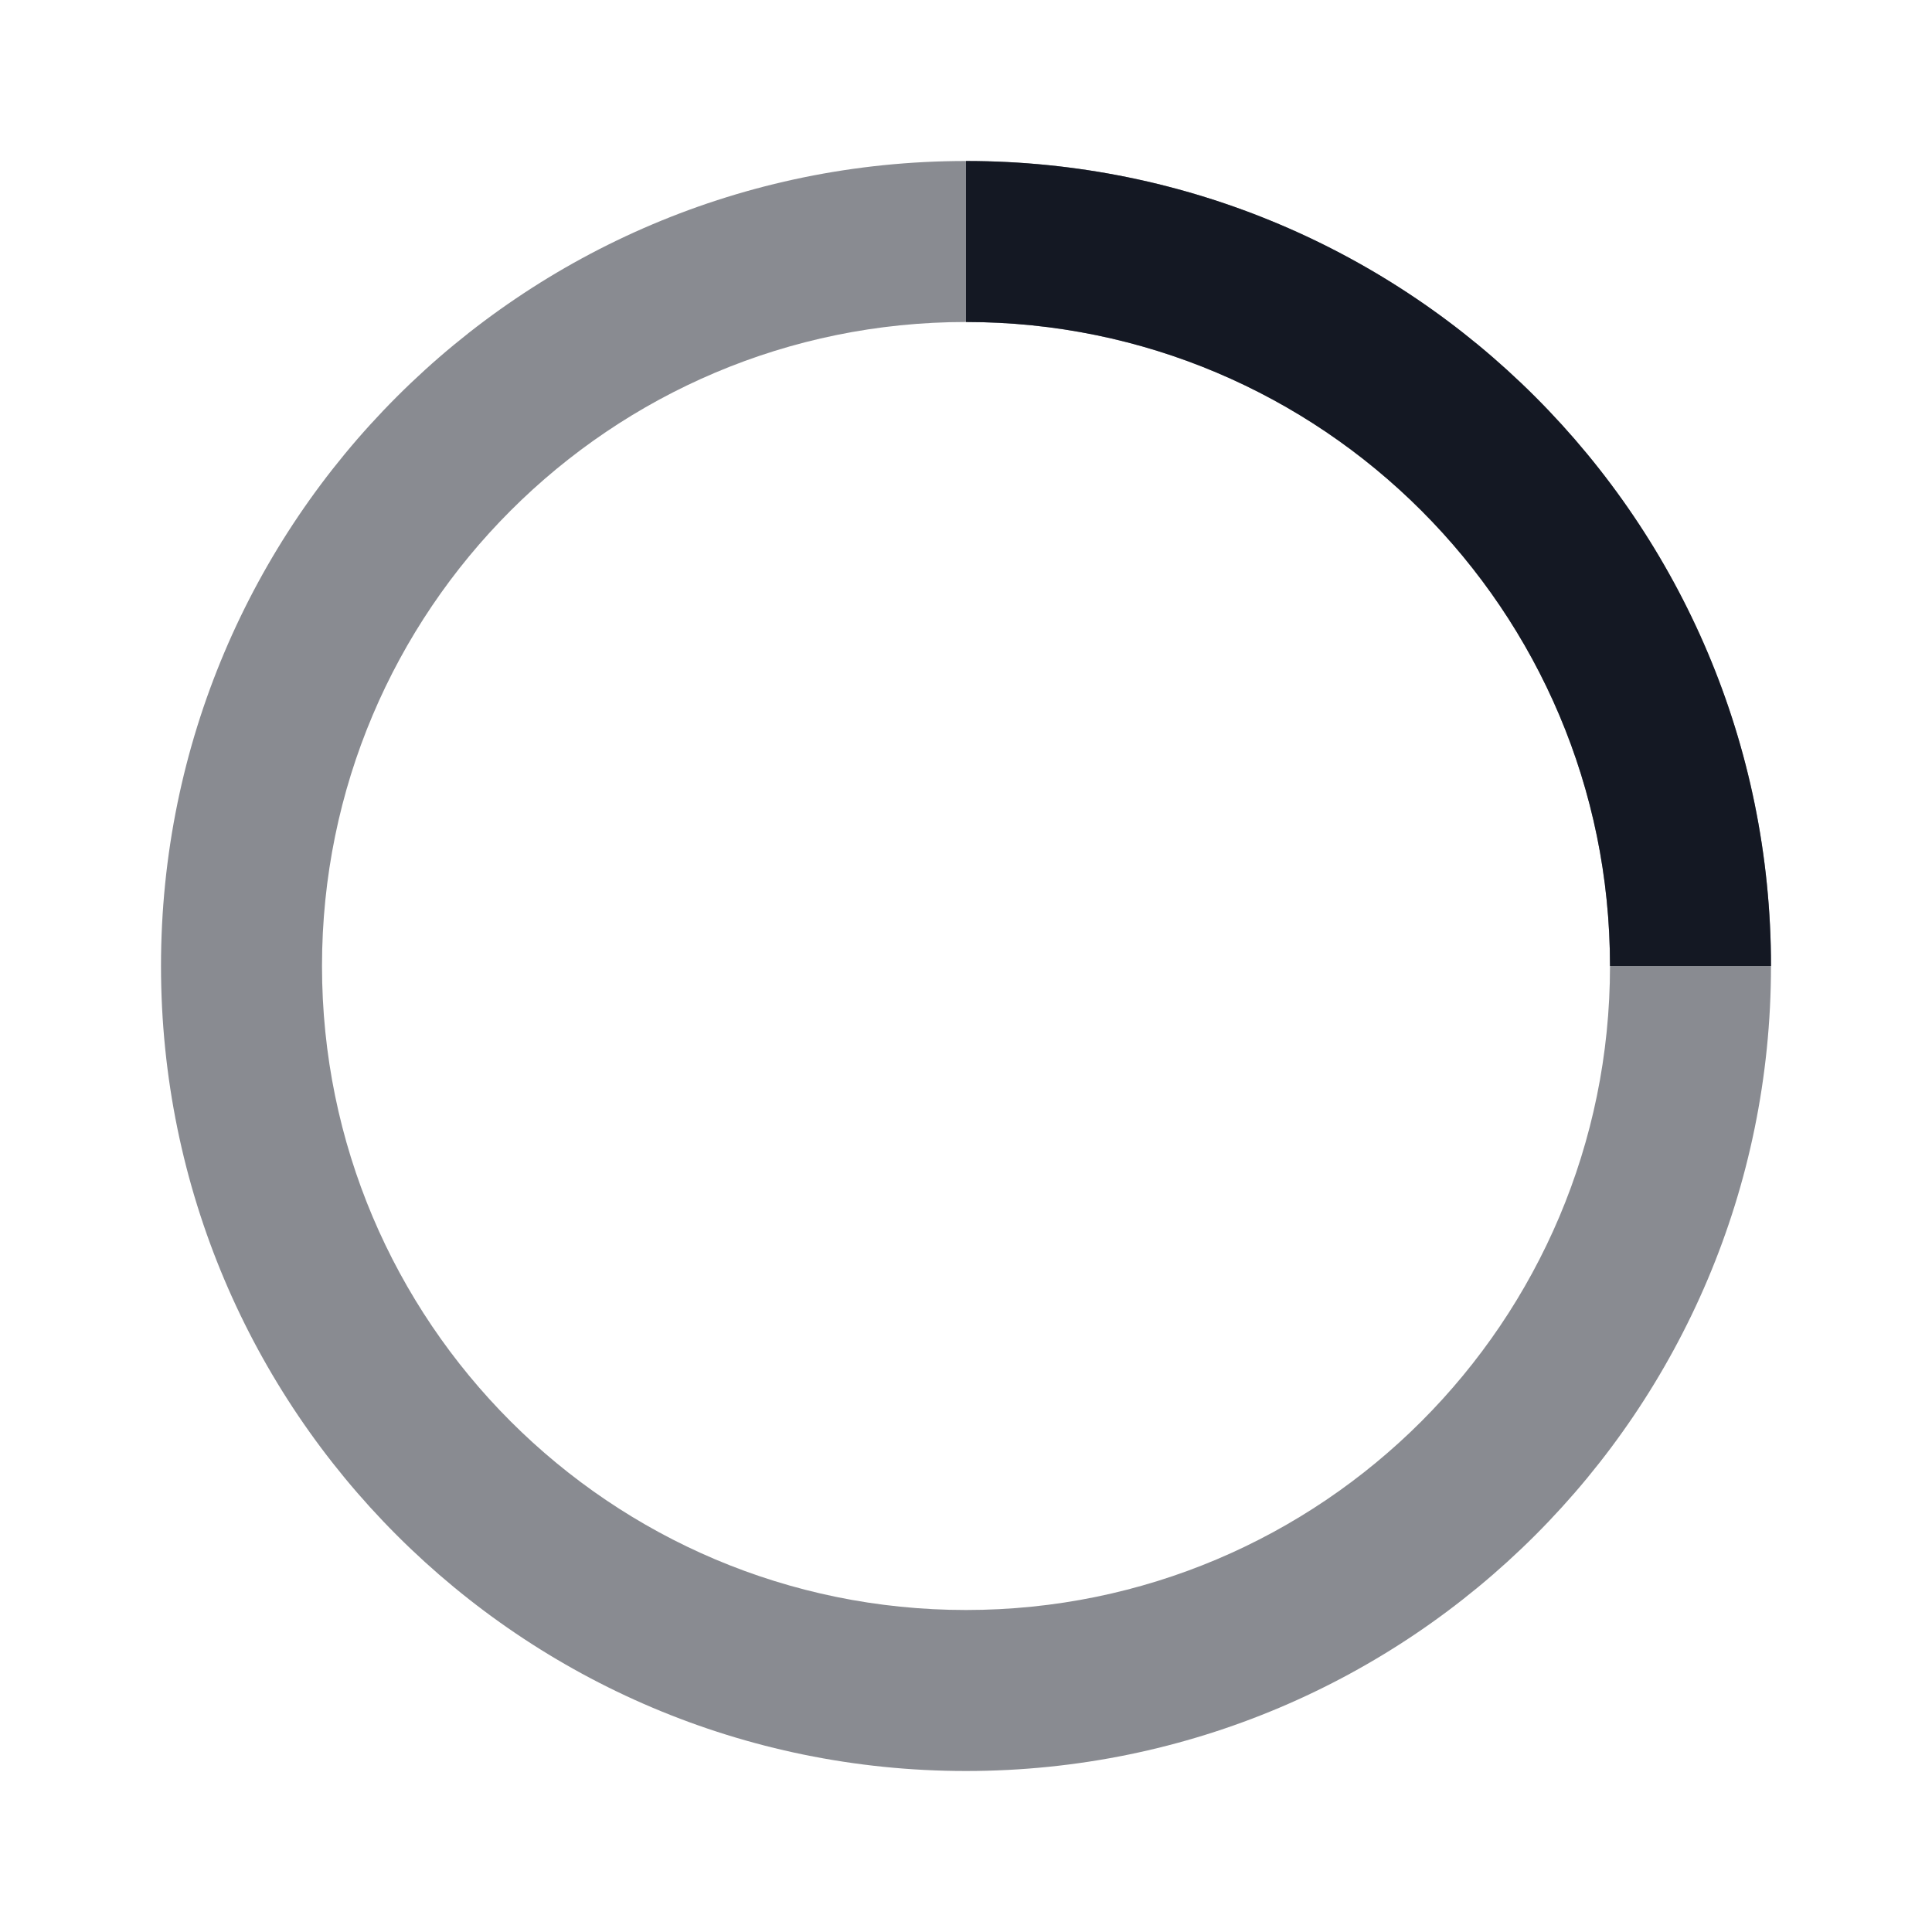
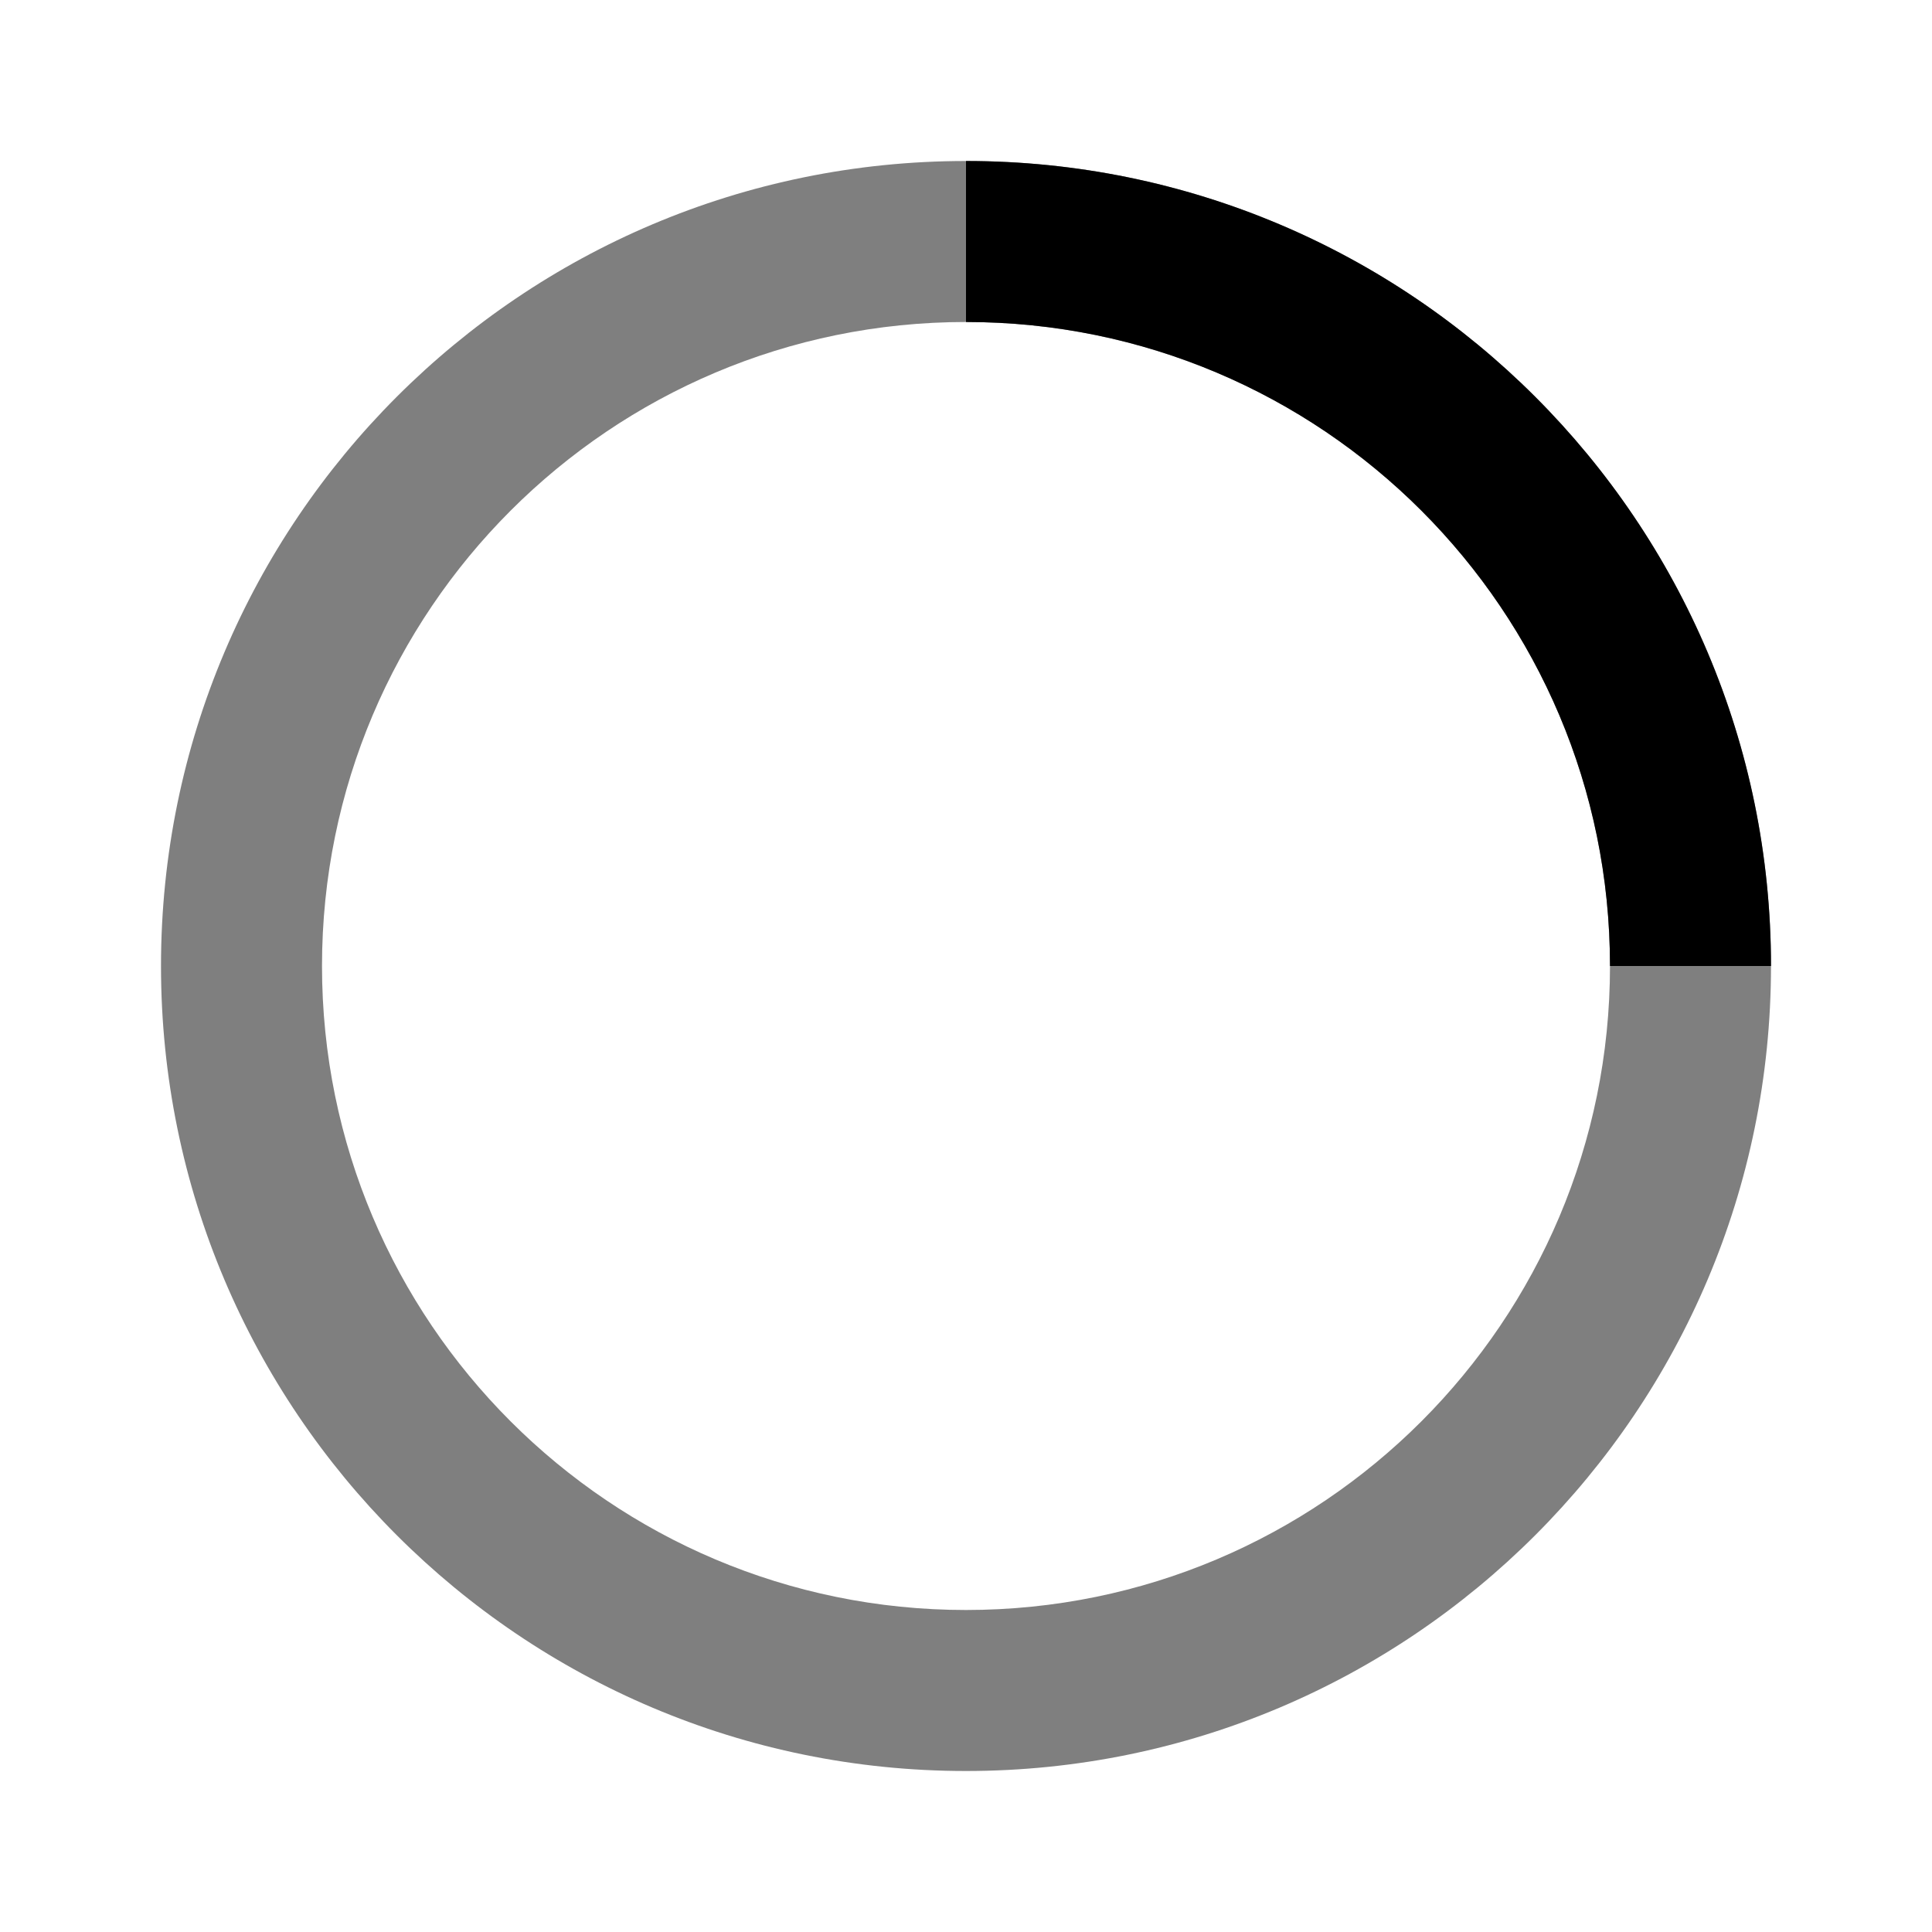
<svg xmlns="http://www.w3.org/2000/svg" viewBox="0 0 24 24">
-   <g fill="#141823">
-     <path d="M12,2A10,10,0,1,0,22,12,10,10,0,0,0,12,2Zm0,18a8,8,0,1,1,8-8A8,8,0,0,1,12,20Z" opacity=".5" />
-     <path d="M20,12h2A10,10,0,0,0,12,2V4A8,8,0,0,1,20,12Z">
-       <animateTransform attributeName="transform" type="rotate" from="0 12 12" to="360 12 12" dur="1s" repeatCount="indefinite" />
-     </path>
-   </g>
+   <path d="M12,2A10,10,0,1,0,22,12,10,10,0,0,0,12,2Zm0,18a8,8,0,1,1,8-8A8,8,0,0,1,12,20Z" opacity=".5" />
+   <path d="M20,12h2A10,10,0,0,0,12,2V4A8,8,0,0,1,20,12Z">
+     <animateTransform attributeName="transform" type="rotate" from="0 12 12" to="360 12 12" dur="1s" repeatCount="indefinite" />
+   </path>
</svg>
